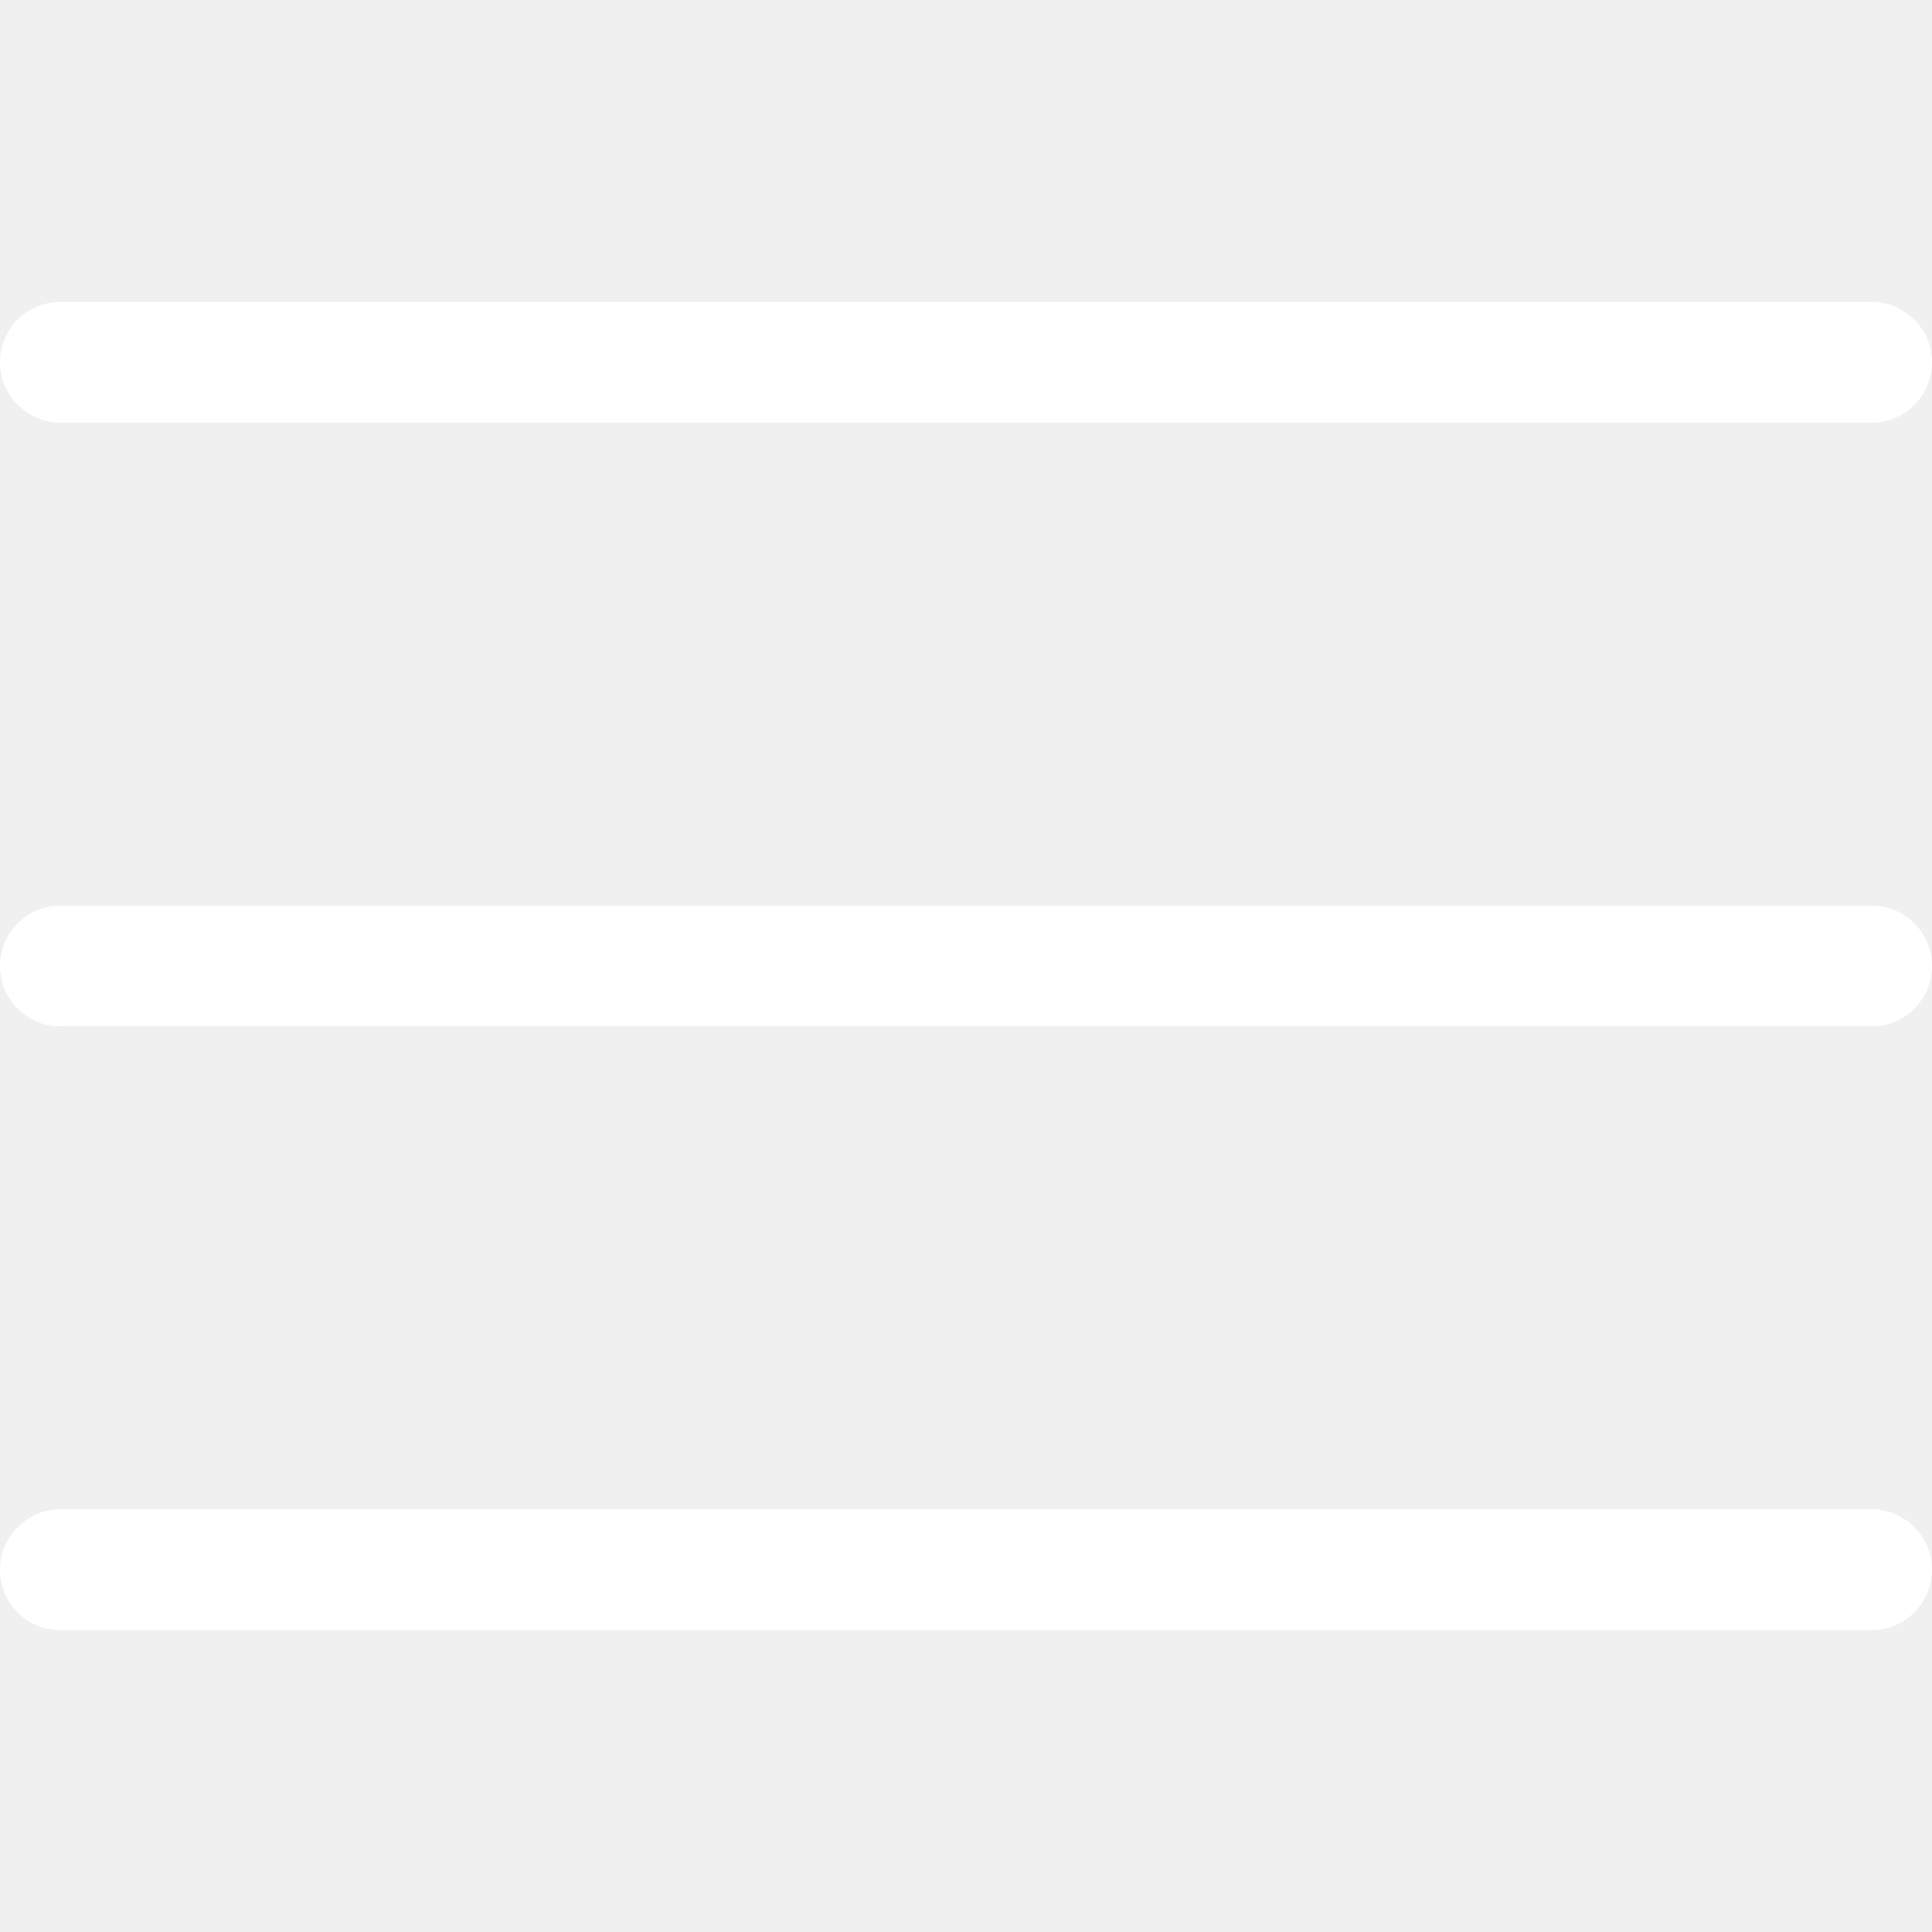
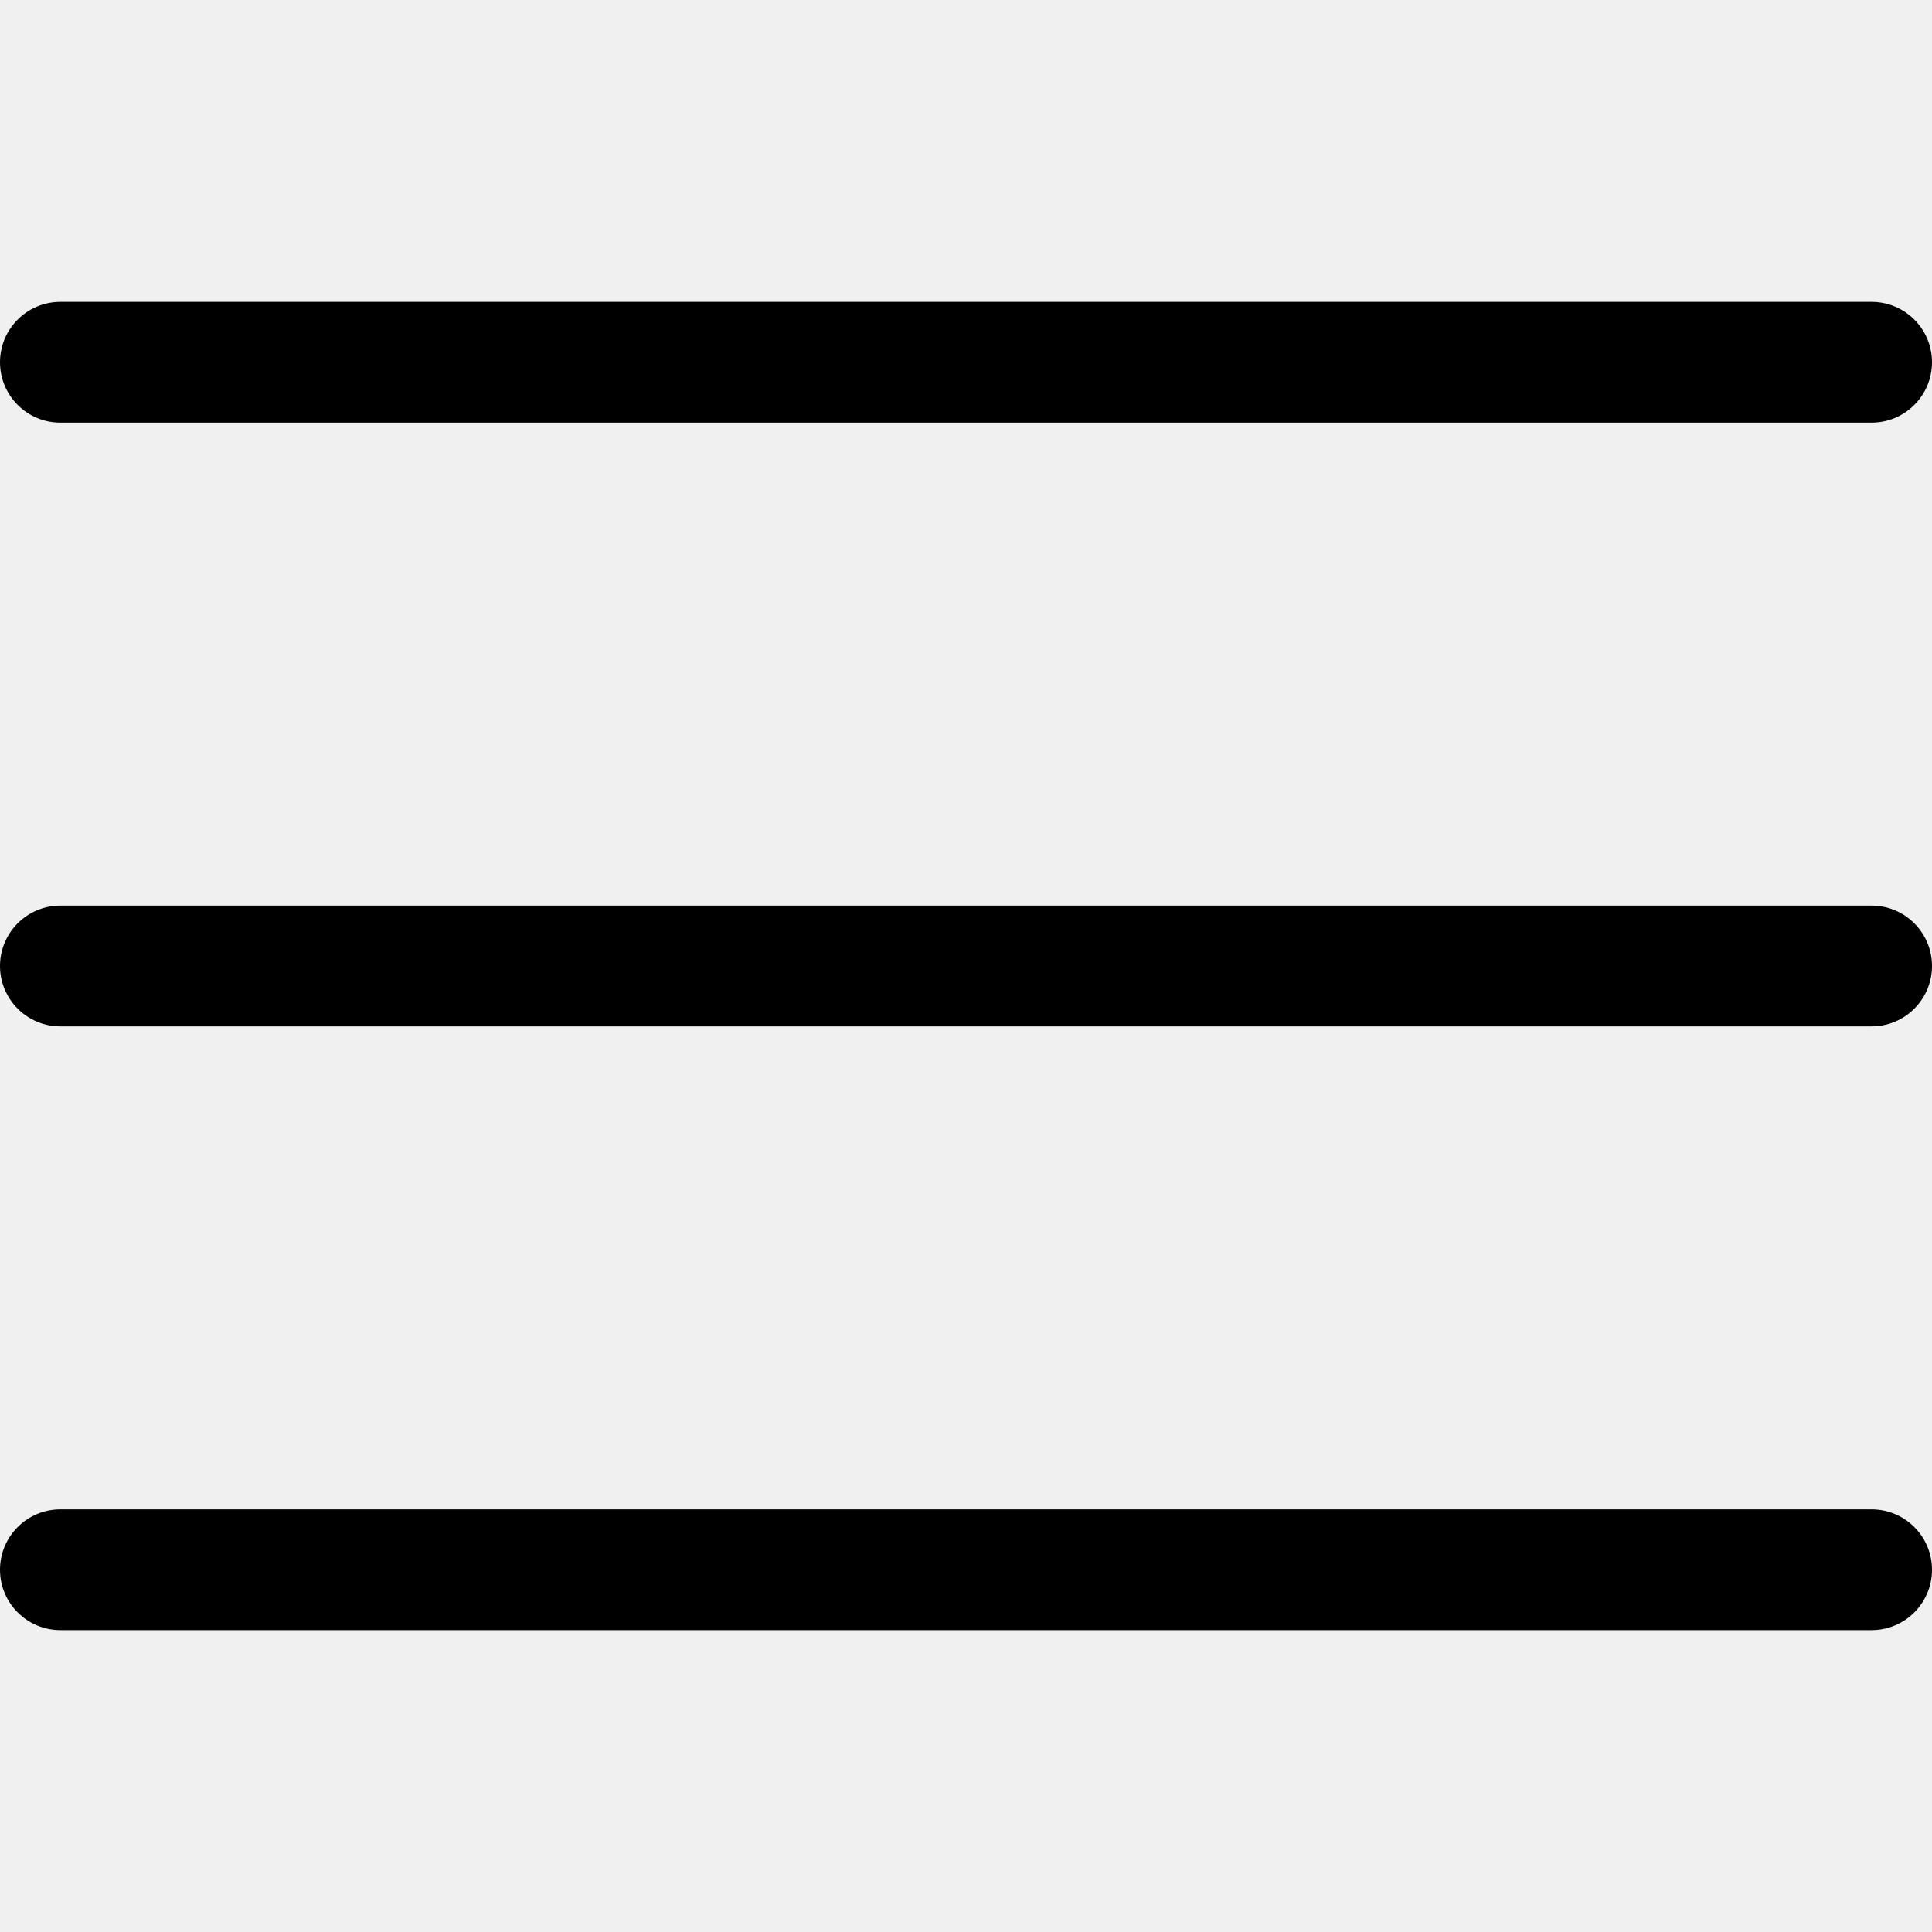
- <svg className="h-4 fill-white" viewBox="0 0 384.97 384.97" height="20px" width="20px" fill="#FFF">
+ <svg className="h-4 fill-white" viewBox="0 0 384.97 384.97">
  <path d="M12.03,84.212h360.909c6.641,0,12.03-5.39,12.03-12.03c0-6.641-5.39-12.03-12.03-12.03H12.03   C5.39,60.152,0,65.541,0,72.182C0,78.823,5.39,84.212,12.03,84.212z" />
  <path d="M372.939,180.455H12.03c-6.641,0-12.03,5.39-12.03,12.03s5.39,12.03,12.03,12.03h360.909c6.641,0,12.03-5.39,12.03-12.03   S379.58,180.455,372.939,180.455z" />
  <path d="M372.939,300.758H12.03c-6.641,0-12.03,5.39-12.03,12.03c0,6.641,5.39,12.03,12.03,12.03h360.909   c6.641,0,12.03-5.39,12.03-12.03C384.97,306.147,379.58,300.758,372.939,300.758z" />
</svg>
